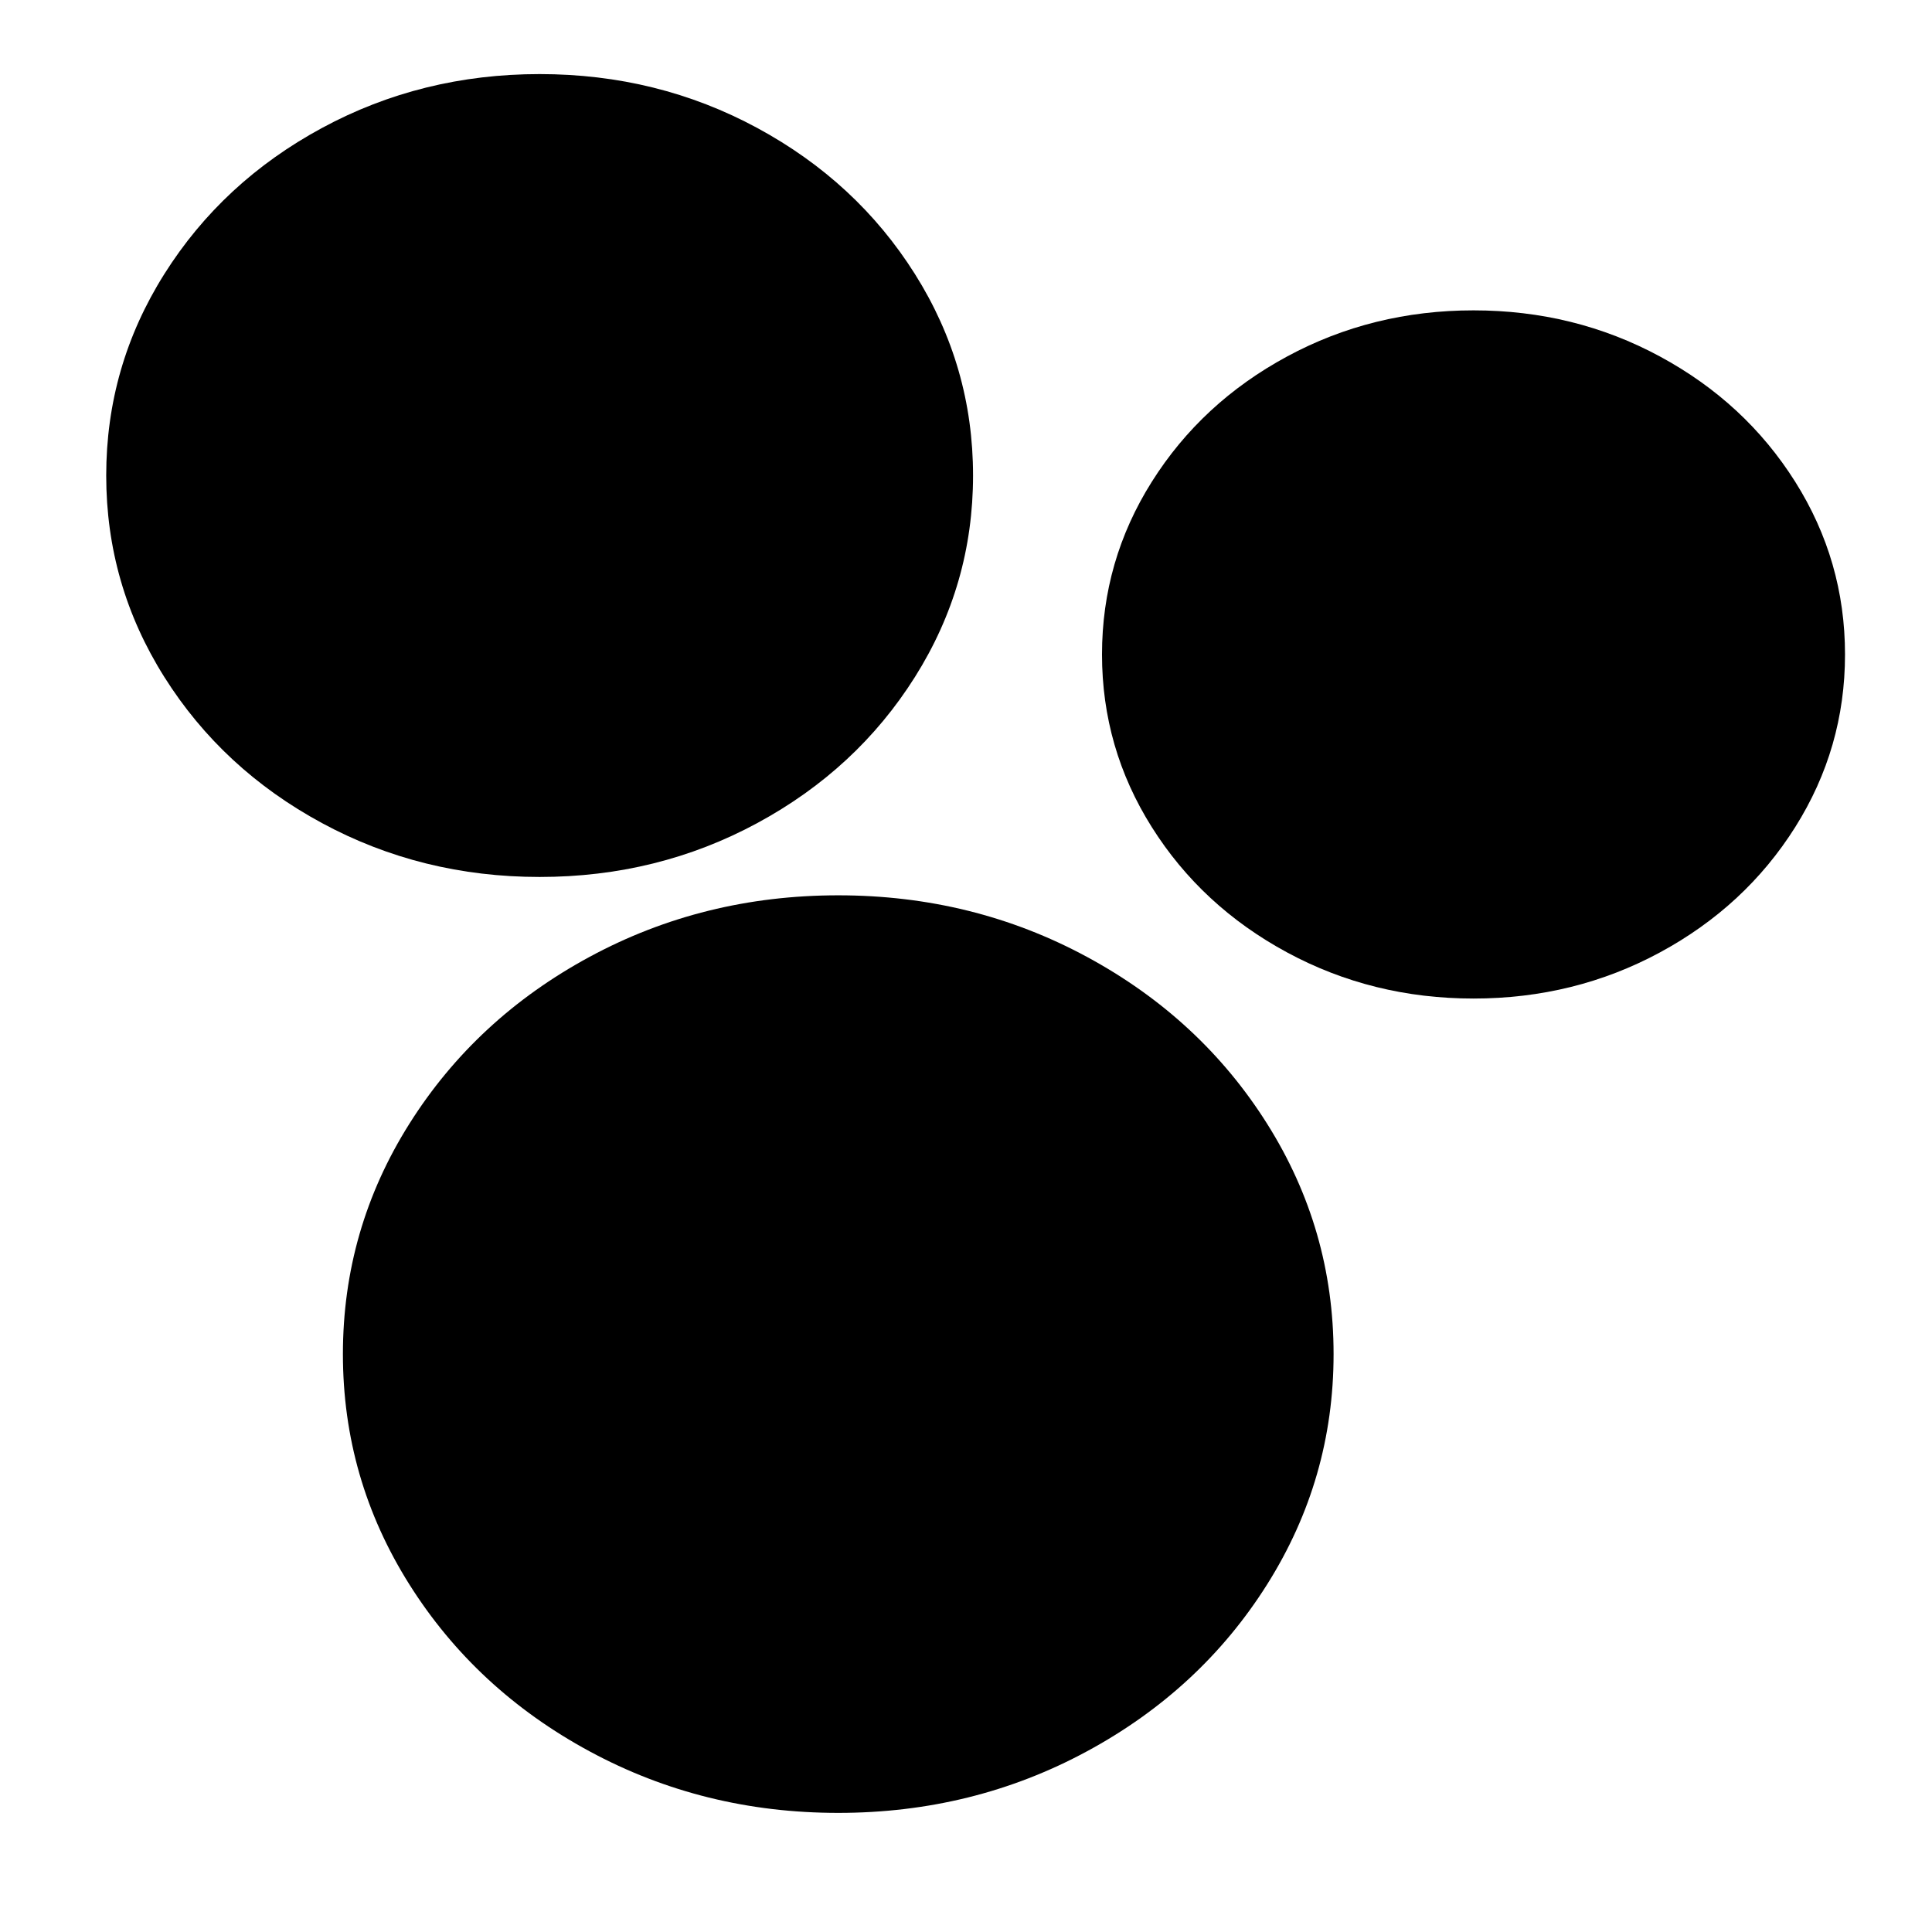
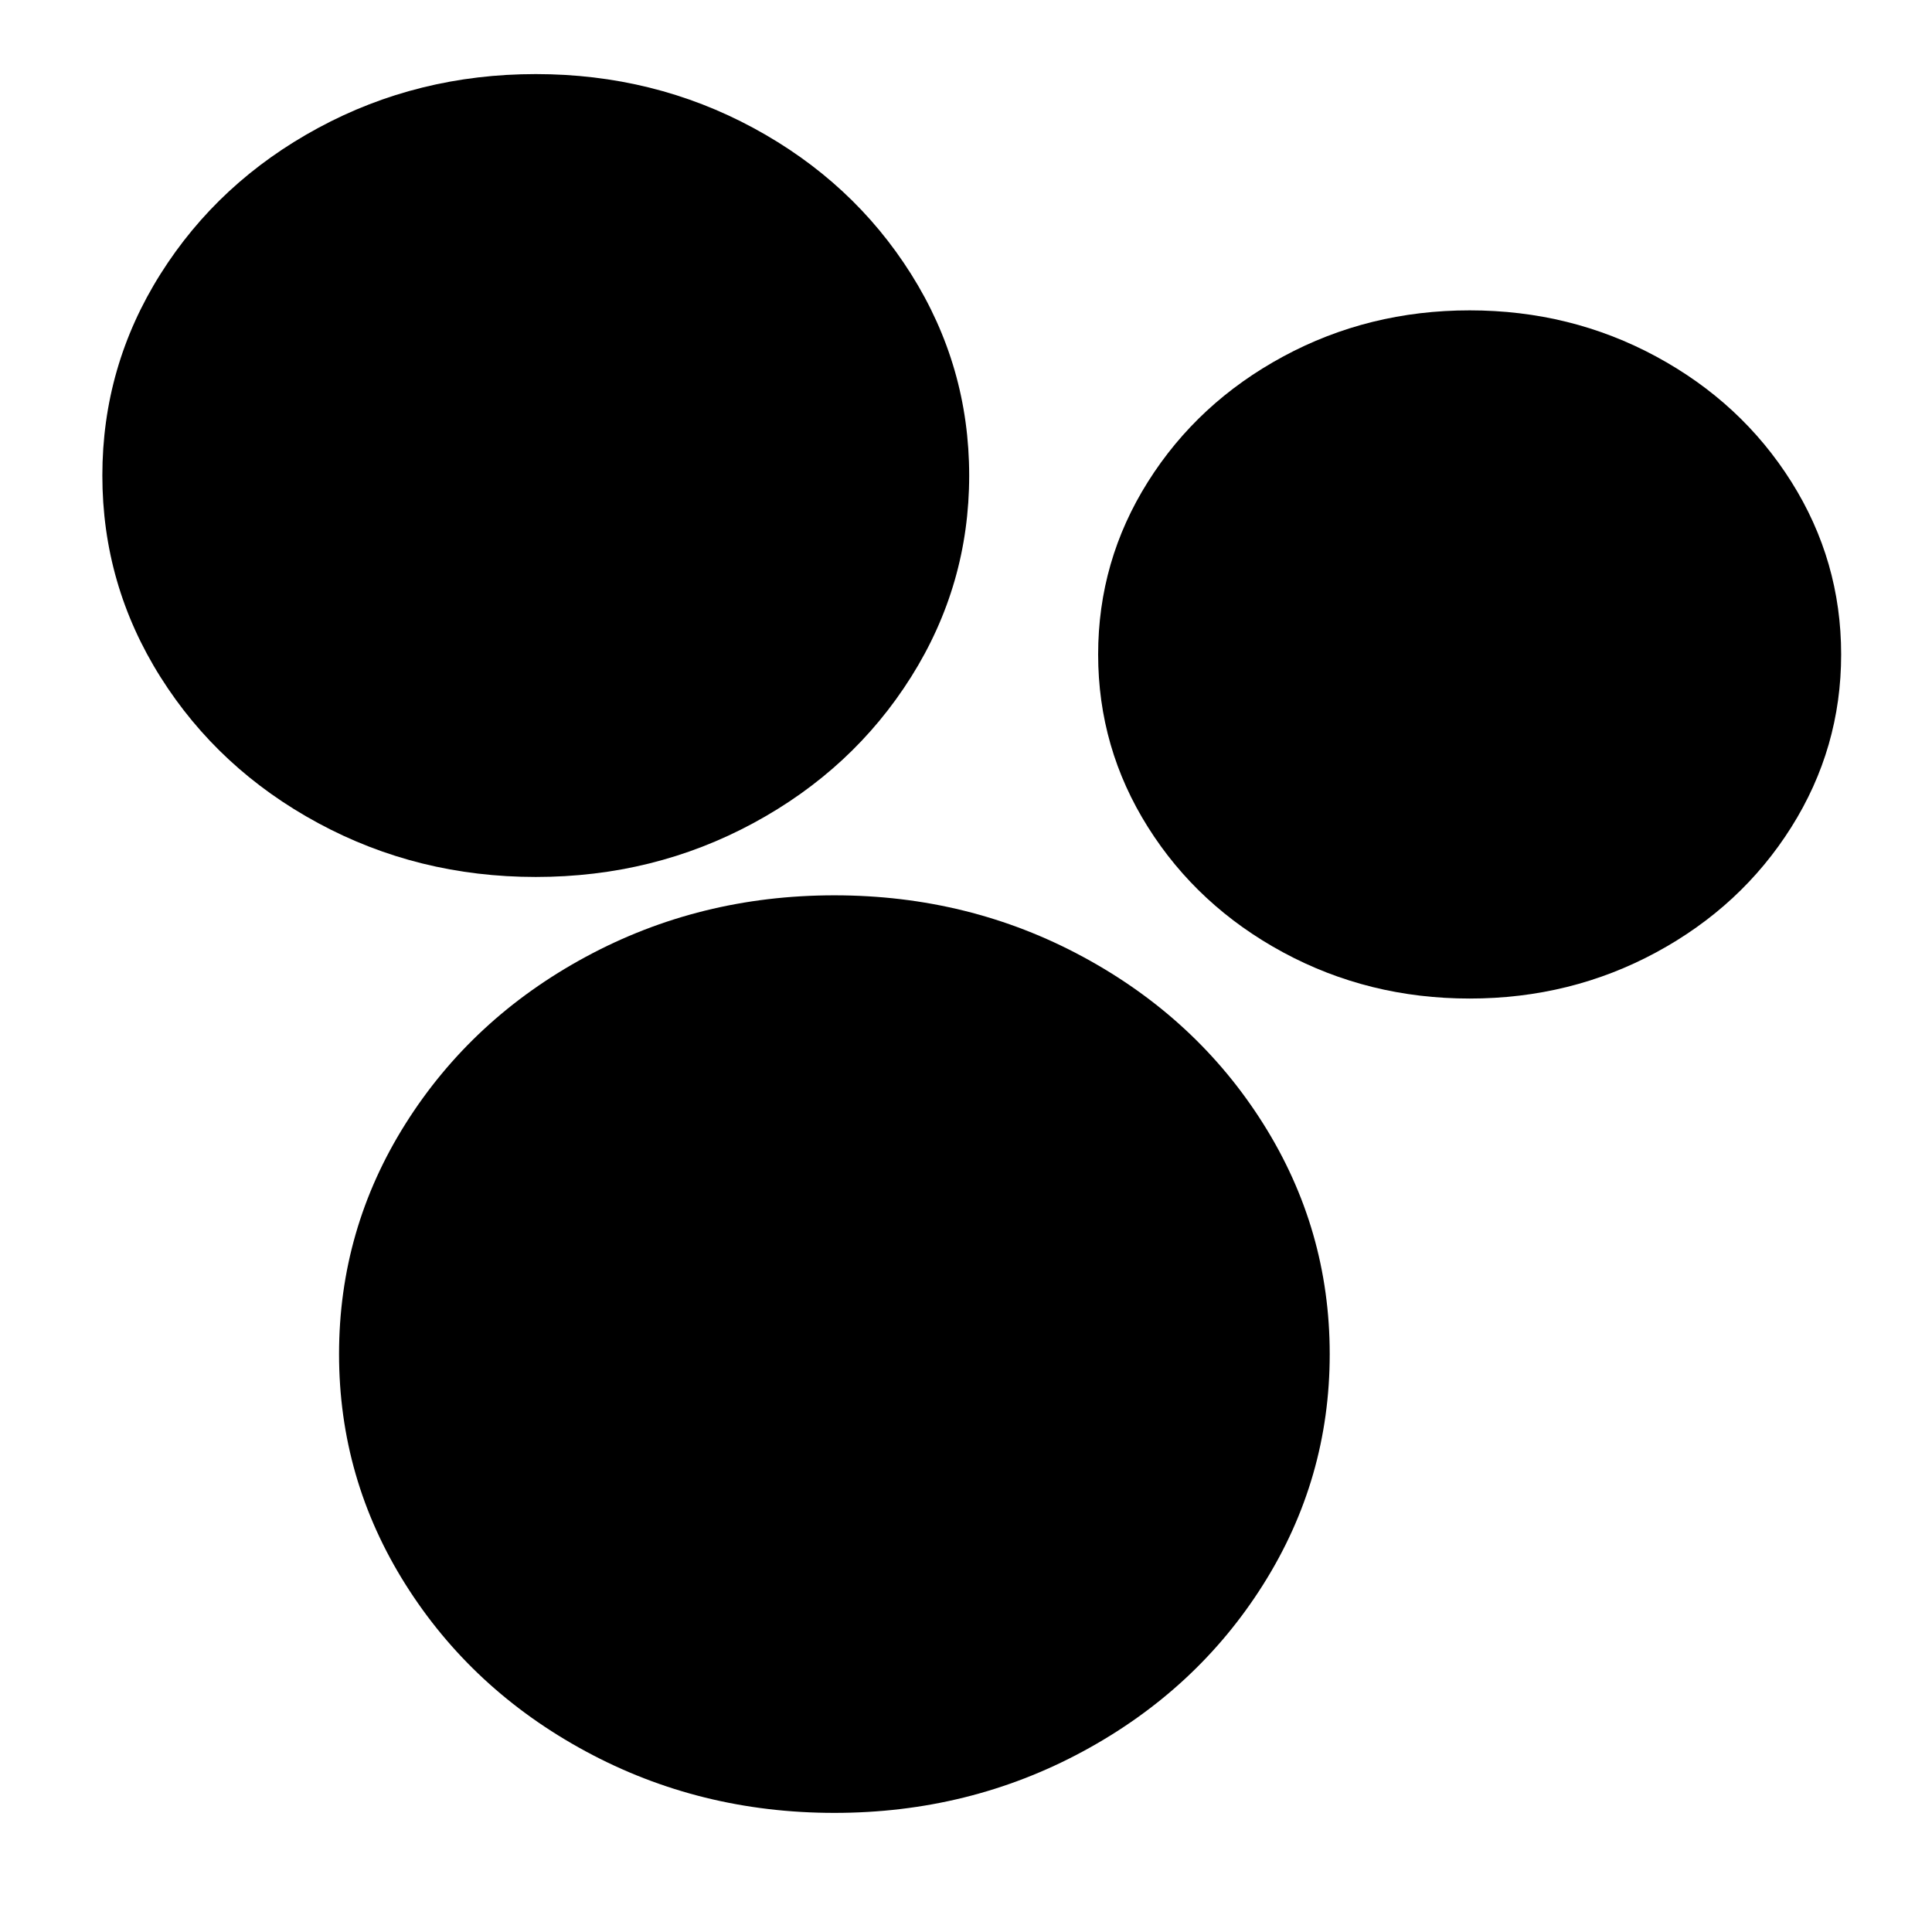
<svg xmlns="http://www.w3.org/2000/svg" width="1000" height="1000" viewBox="0 0 1000 1000" id="svg4260" version="1.1">
  <defs id="defs4262" />
  <g id="layer1" transform="translate(0,-52.36227)">
-     <path id="path4377" d="m 503.648,298.493 q 0,56.545 -30.087,104.298 -30.087,47.752 -81.643,75.619 -51.556,27.867 -112.606,27.867 -61.05,0 -112.606,-27.867 -51.556,-27.867 -81.643,-75.619 -30.087,-47.752 -30.087,-104.298 0,-56.545 30.087,-104.298 30.087,-47.752 81.643,-75.619 51.556,-27.867 112.606,-27.867 61.05,0 112.606,27.867 51.556,27.867 81.643,75.619 30.087,47.752 30.087,104.298 z" style="opacity:1" />
-     <path id="path4377-3" d="m 690.259,753.243 q 0,64.623 -34.385,119.197 -34.385,54.574 -93.306,86.422 -58.922,31.848 -128.693,31.848 -69.771,0 -128.693,-31.848 -58.922,-31.848 -93.306,-86.422 -34.385,-54.574 -34.385,-119.197 0,-64.623 34.385,-119.197 34.385,-54.574 93.306,-86.422 58.922,-31.848 128.693,-31.848 69.771,0 128.693,31.848 58.922,31.848 93.306,86.422 34.385,54.574 34.385,119.197 z" style="opacity:1" />
-     <path id="path4377-6" d="m 954.975,391.105 q 0,48.467 -25.789,89.398 -25.789,40.931 -69.98,64.816 -44.191,23.886 -96.52,23.886 -52.328,0 -96.52,-23.886 -44.191,-23.886 -69.98,-64.816 -25.789,-40.931 -25.789,-89.398 0,-48.467 25.789,-89.398 25.789,-40.931 69.98,-64.816 44.191,-23.886 96.52,-23.886 52.328,0 96.52,23.886 44.191,23.886 69.98,64.816 25.789,40.931 25.789,89.398 z" style="opacity:1;stroke:none;stroke-opacity:1" />
+     <path id="path4377" d="m 501.648,298.493 q 0,56.545 -30.087,104.298 -30.087,47.752 -81.643,75.619 -51.556,27.867 -112.606,27.867 -61.05,0 -112.606,-27.867 -51.556,-27.867 -81.643,-75.619 -30.087,-47.752 -30.087,-104.298 0,-56.545 30.087,-104.298 30.087,-47.752 81.643,-75.619 51.556,-27.867 112.606,-27.867 61.05,0 112.606,27.867 51.556,27.867 81.643,75.619 30.087,47.752 30.087,104.298 z" style="opacity:1" />
+     <path id="path4377-3" d="m 688.259,753.243 q 0,64.623 -34.385,119.197 -34.385,54.574 -93.306,86.422 -58.922,31.848 -128.693,31.848 -69.771,0 -128.693,-31.848 -58.922,-31.848 -93.306,-86.422 -34.385,-54.574 -34.385,-119.197 0,-64.623 34.385,-119.197 34.385,-54.574 93.306,-86.422 58.922,-31.848 128.693,-31.848 69.771,0 128.693,31.848 58.922,31.848 93.306,86.422 34.385,54.574 34.385,119.197 z" style="opacity:1" />
+     <path id="path4377-6" d="m 952.975,391.105 q 0,48.467 -25.789,89.398 -25.789,40.931 -69.98,64.816 -44.191,23.886 -96.52,23.886 -52.328,0 -96.52,-23.886 -44.191,-23.886 -69.98,-64.816 -25.789,-40.931 -25.789,-89.398 0,-48.467 25.789,-89.398 25.789,-40.931 69.98,-64.816 44.191,-23.886 96.52,-23.886 52.328,0 96.52,23.886 44.191,23.886 69.98,64.816 25.789,40.931 25.789,89.398 z" style="opacity:1;stroke:none;stroke-opacity:1" />
  </g>
</svg>
